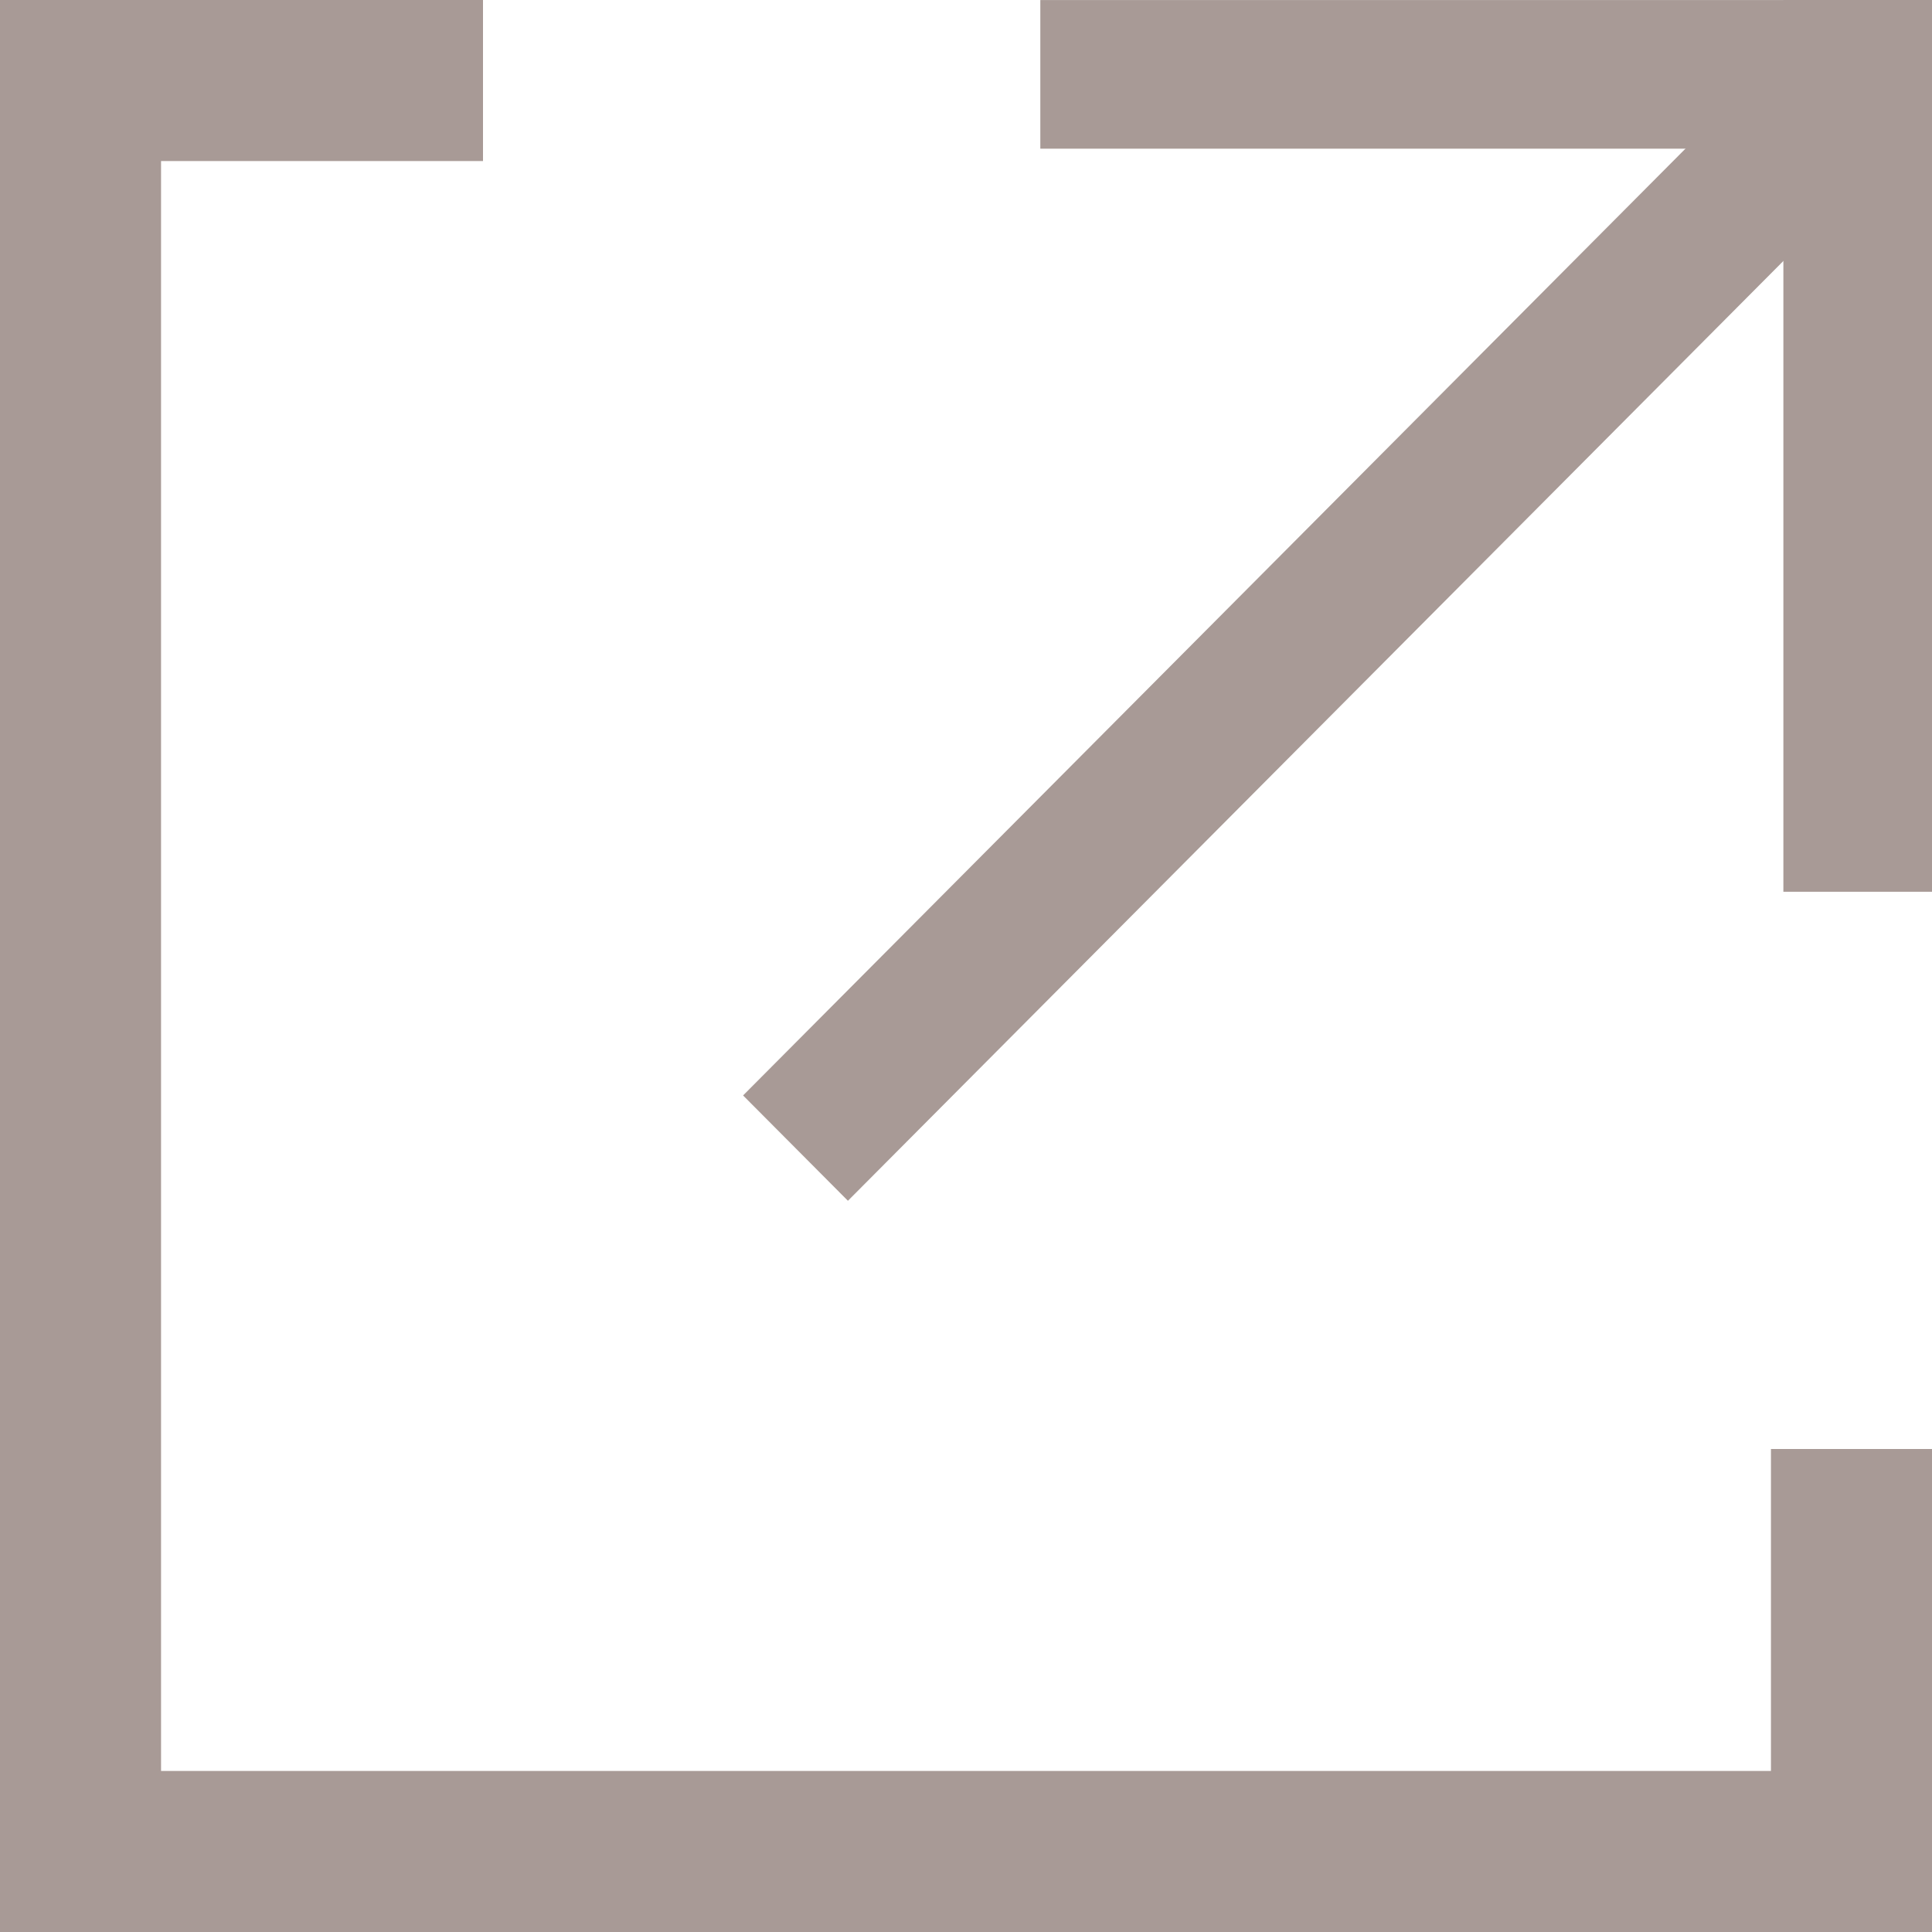
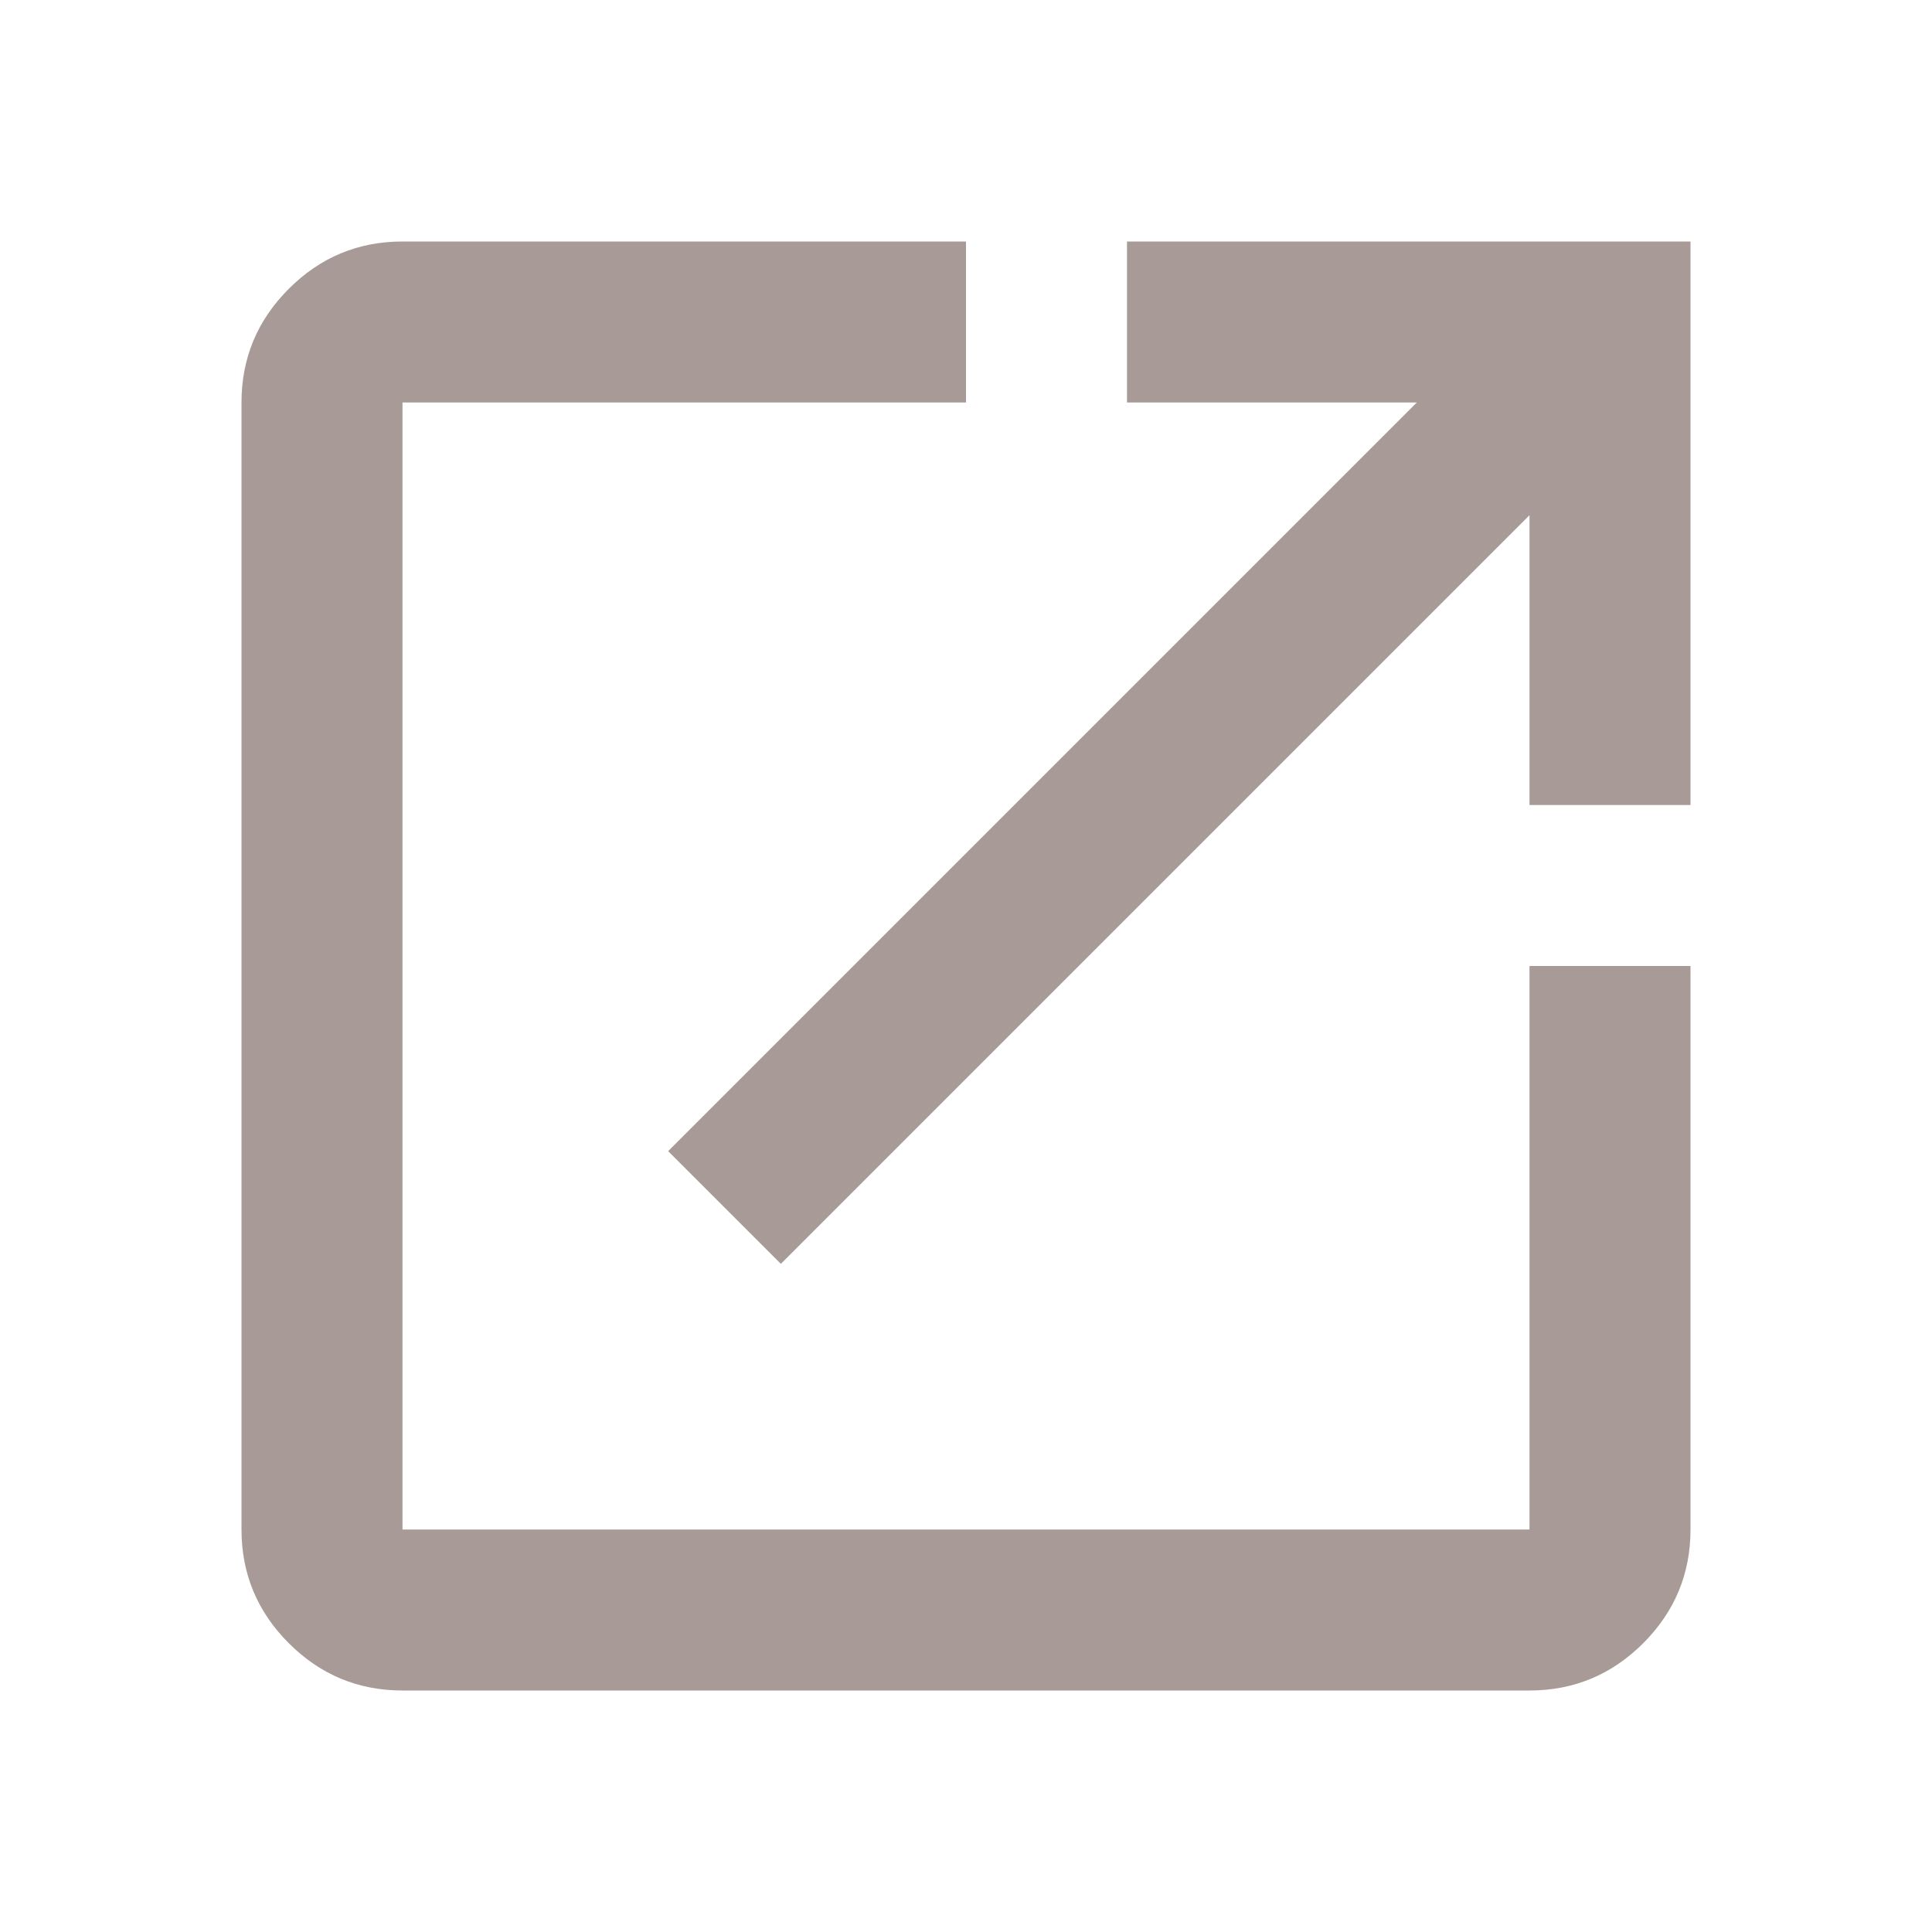
- <svg xmlns="http://www.w3.org/2000/svg" width="14" height="14" viewBox="0 0 14 14" fill="none">
-   <path fill-rule="evenodd" clip-rule="evenodd" d="M3.5 1.167H1.167V12.833H12.833V10.5H14V12.833V14H12.833H1.167H0V12.833V1.167V0H1.167H3.5V1.167Z" fill="#a89a96" />
-   <rect width="10.579" height="1.077" transform="matrix(0.705463 -0.708747 0.705463 0.708747 5.38461 7.93797)" fill="#a89a96" />
-   <rect x="12.923" width="1.077" height="6.462" fill="#a89a96" />
-   <rect x="7.538" y="1.077" width="1.077" height="6.462" transform="rotate(-90 7.53845 1.07692)" fill="#a89a96" />
+ <svg xmlns="http://www.w3.org/2000/svg" height="24px" viewBox="0 -960 960 960" width="24px" fill="#a89a96">
+   <path d="M200-120q-33 0-56.5-23.5T120-200v-560q0-33 23.5-56.5T200-840h280v80H200v560h560v-280h80v280q0 33-23.5 56.5T760-120H200Zm188-212-56-56 372-372H560v-80h280v280h-80v-144L388-332Z" />
</svg>
